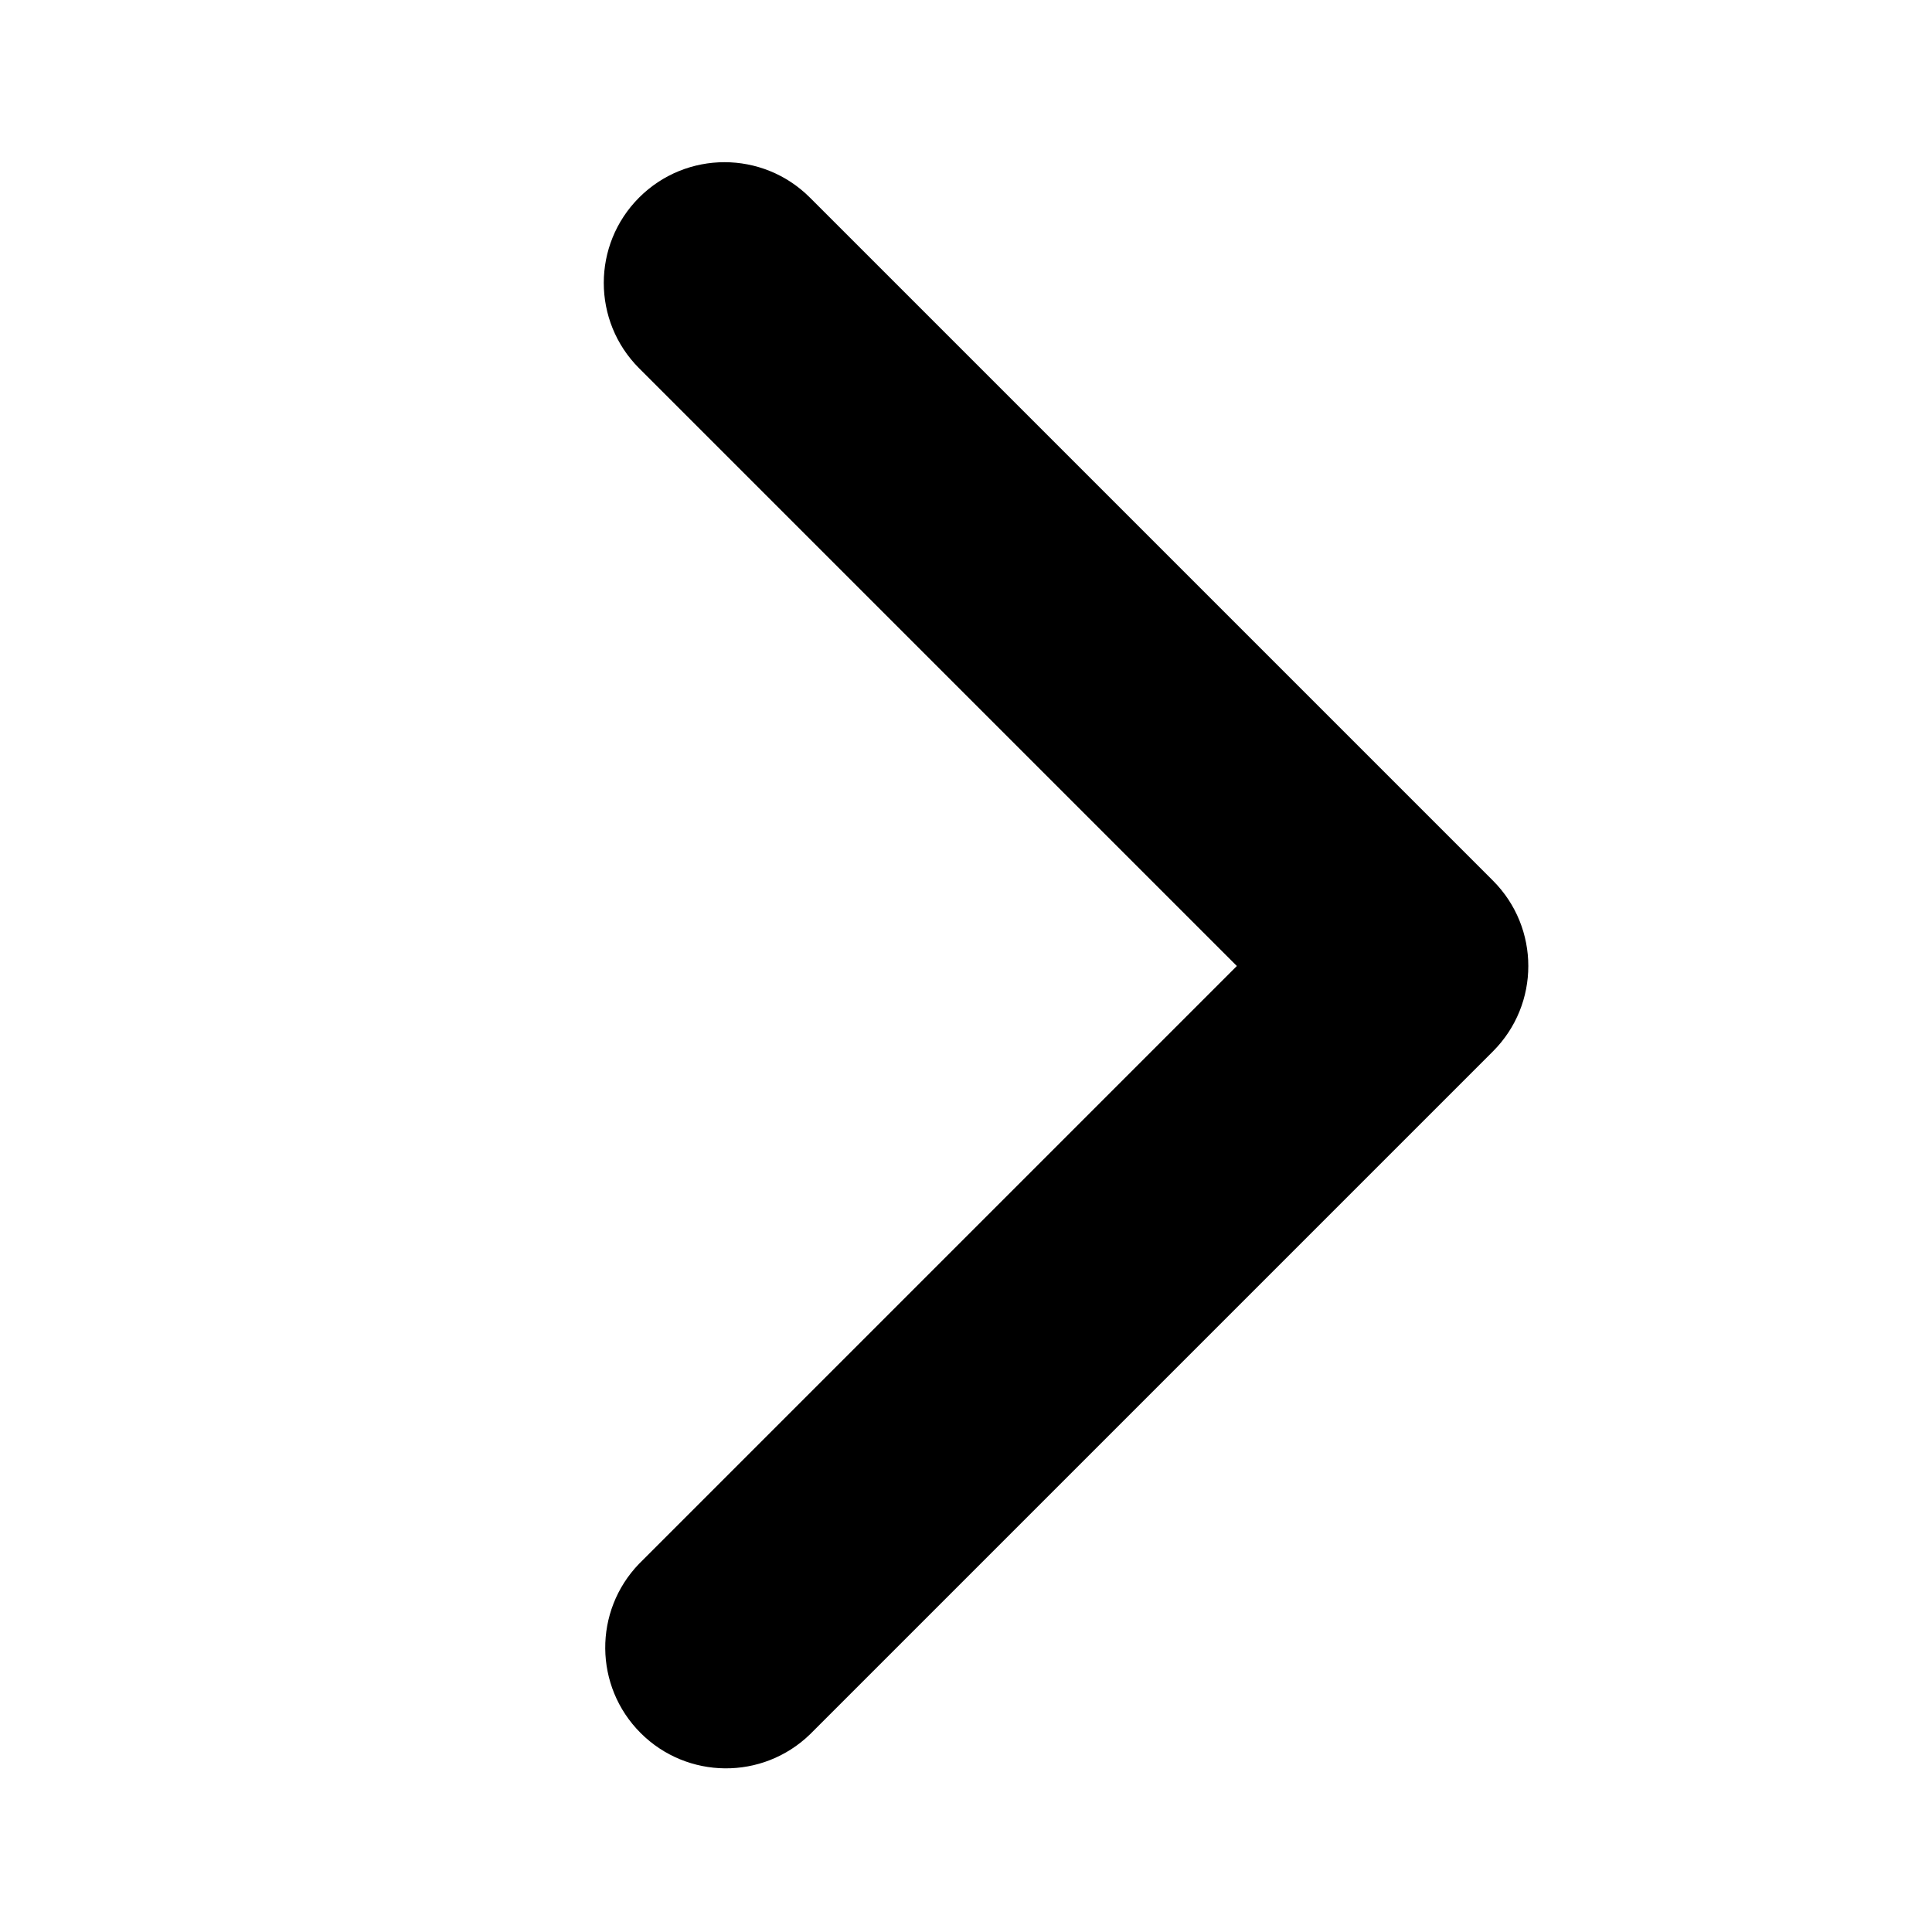
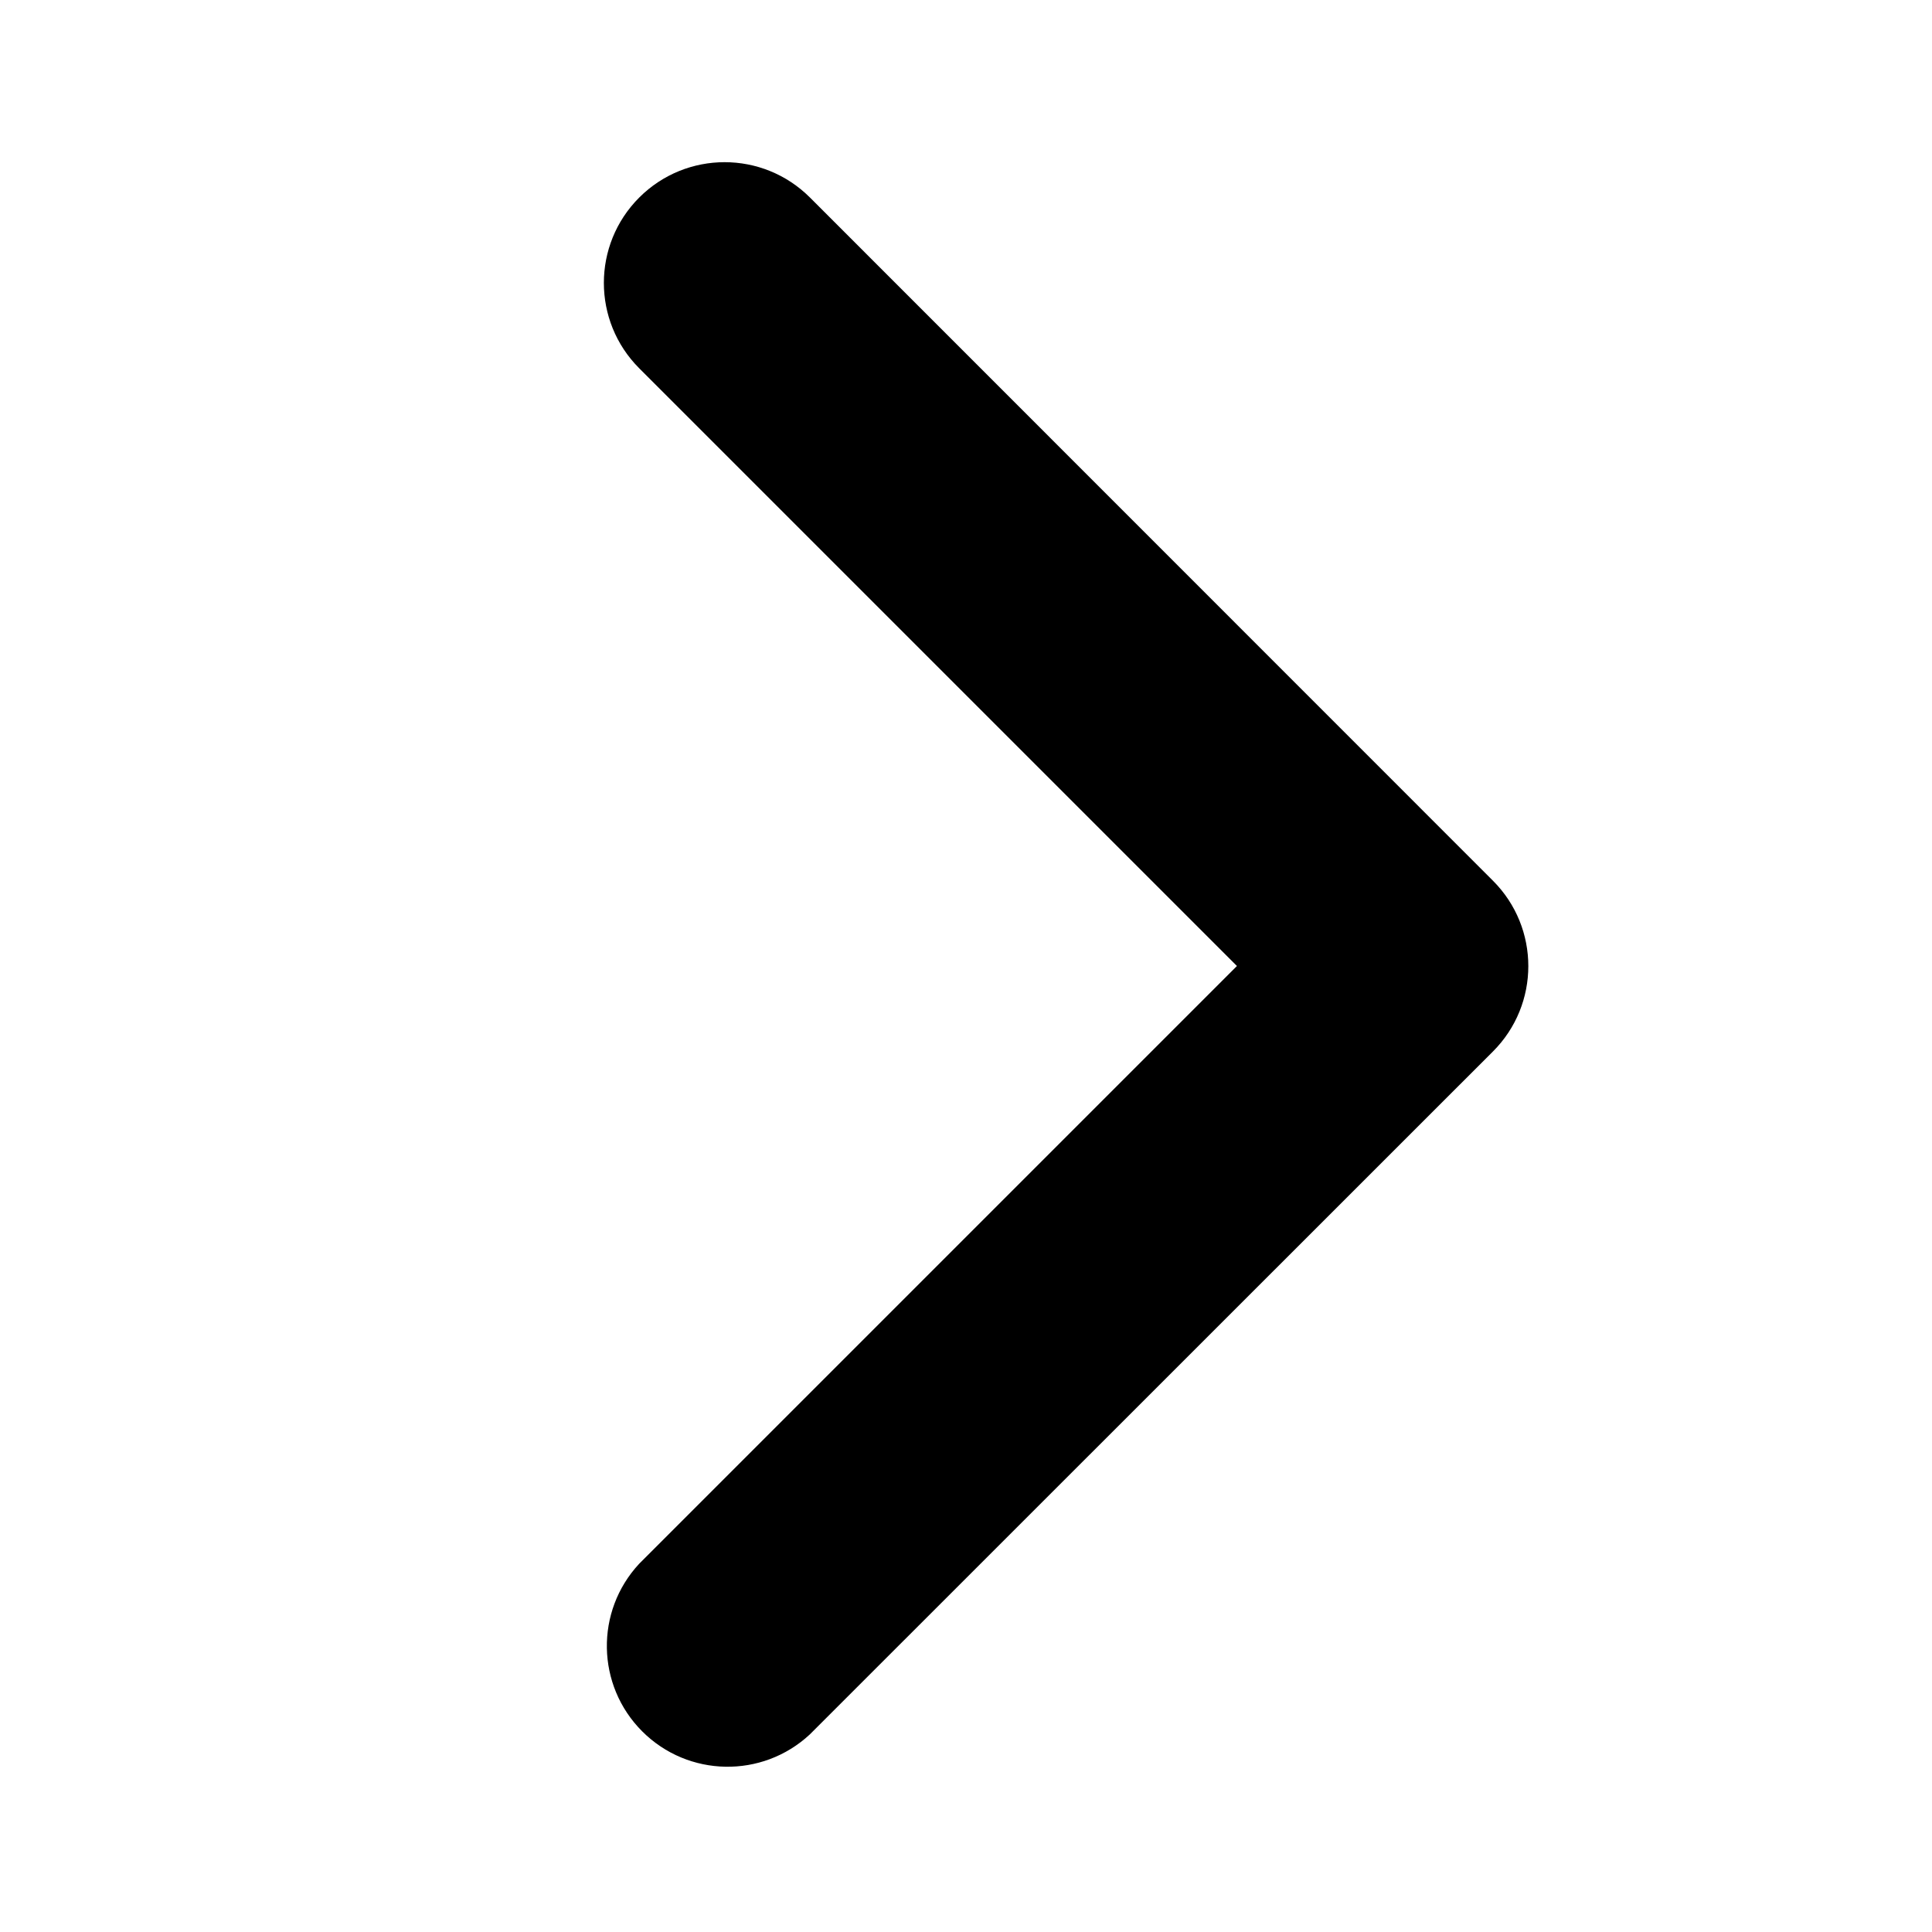
<svg xmlns="http://www.w3.org/2000/svg" viewBox="0 0 1024 1024">
-   <path fill="currentColor" d="M338.752 104.704a64 64 0 0 0 0 90.496l316.8 316.8-316.8 316.8a64 64 0 0 0 90.496 90.496l362.048-362.048a64 64 0 0 0 0-90.496L429.248 104.704a64 64 0 0 0-90.496 0" />
+   <path fill="currentColor" d="M338.8 104.7a64 64 0 0 0 0 90.5L655.6 512 338.8 828.8a64 64 0 0 0 90.4 90.5l362.1-362a64 64 0 0 0 0-90.5l-362-362.1a64 64 0 0 0-90.5 0" />
</svg>
